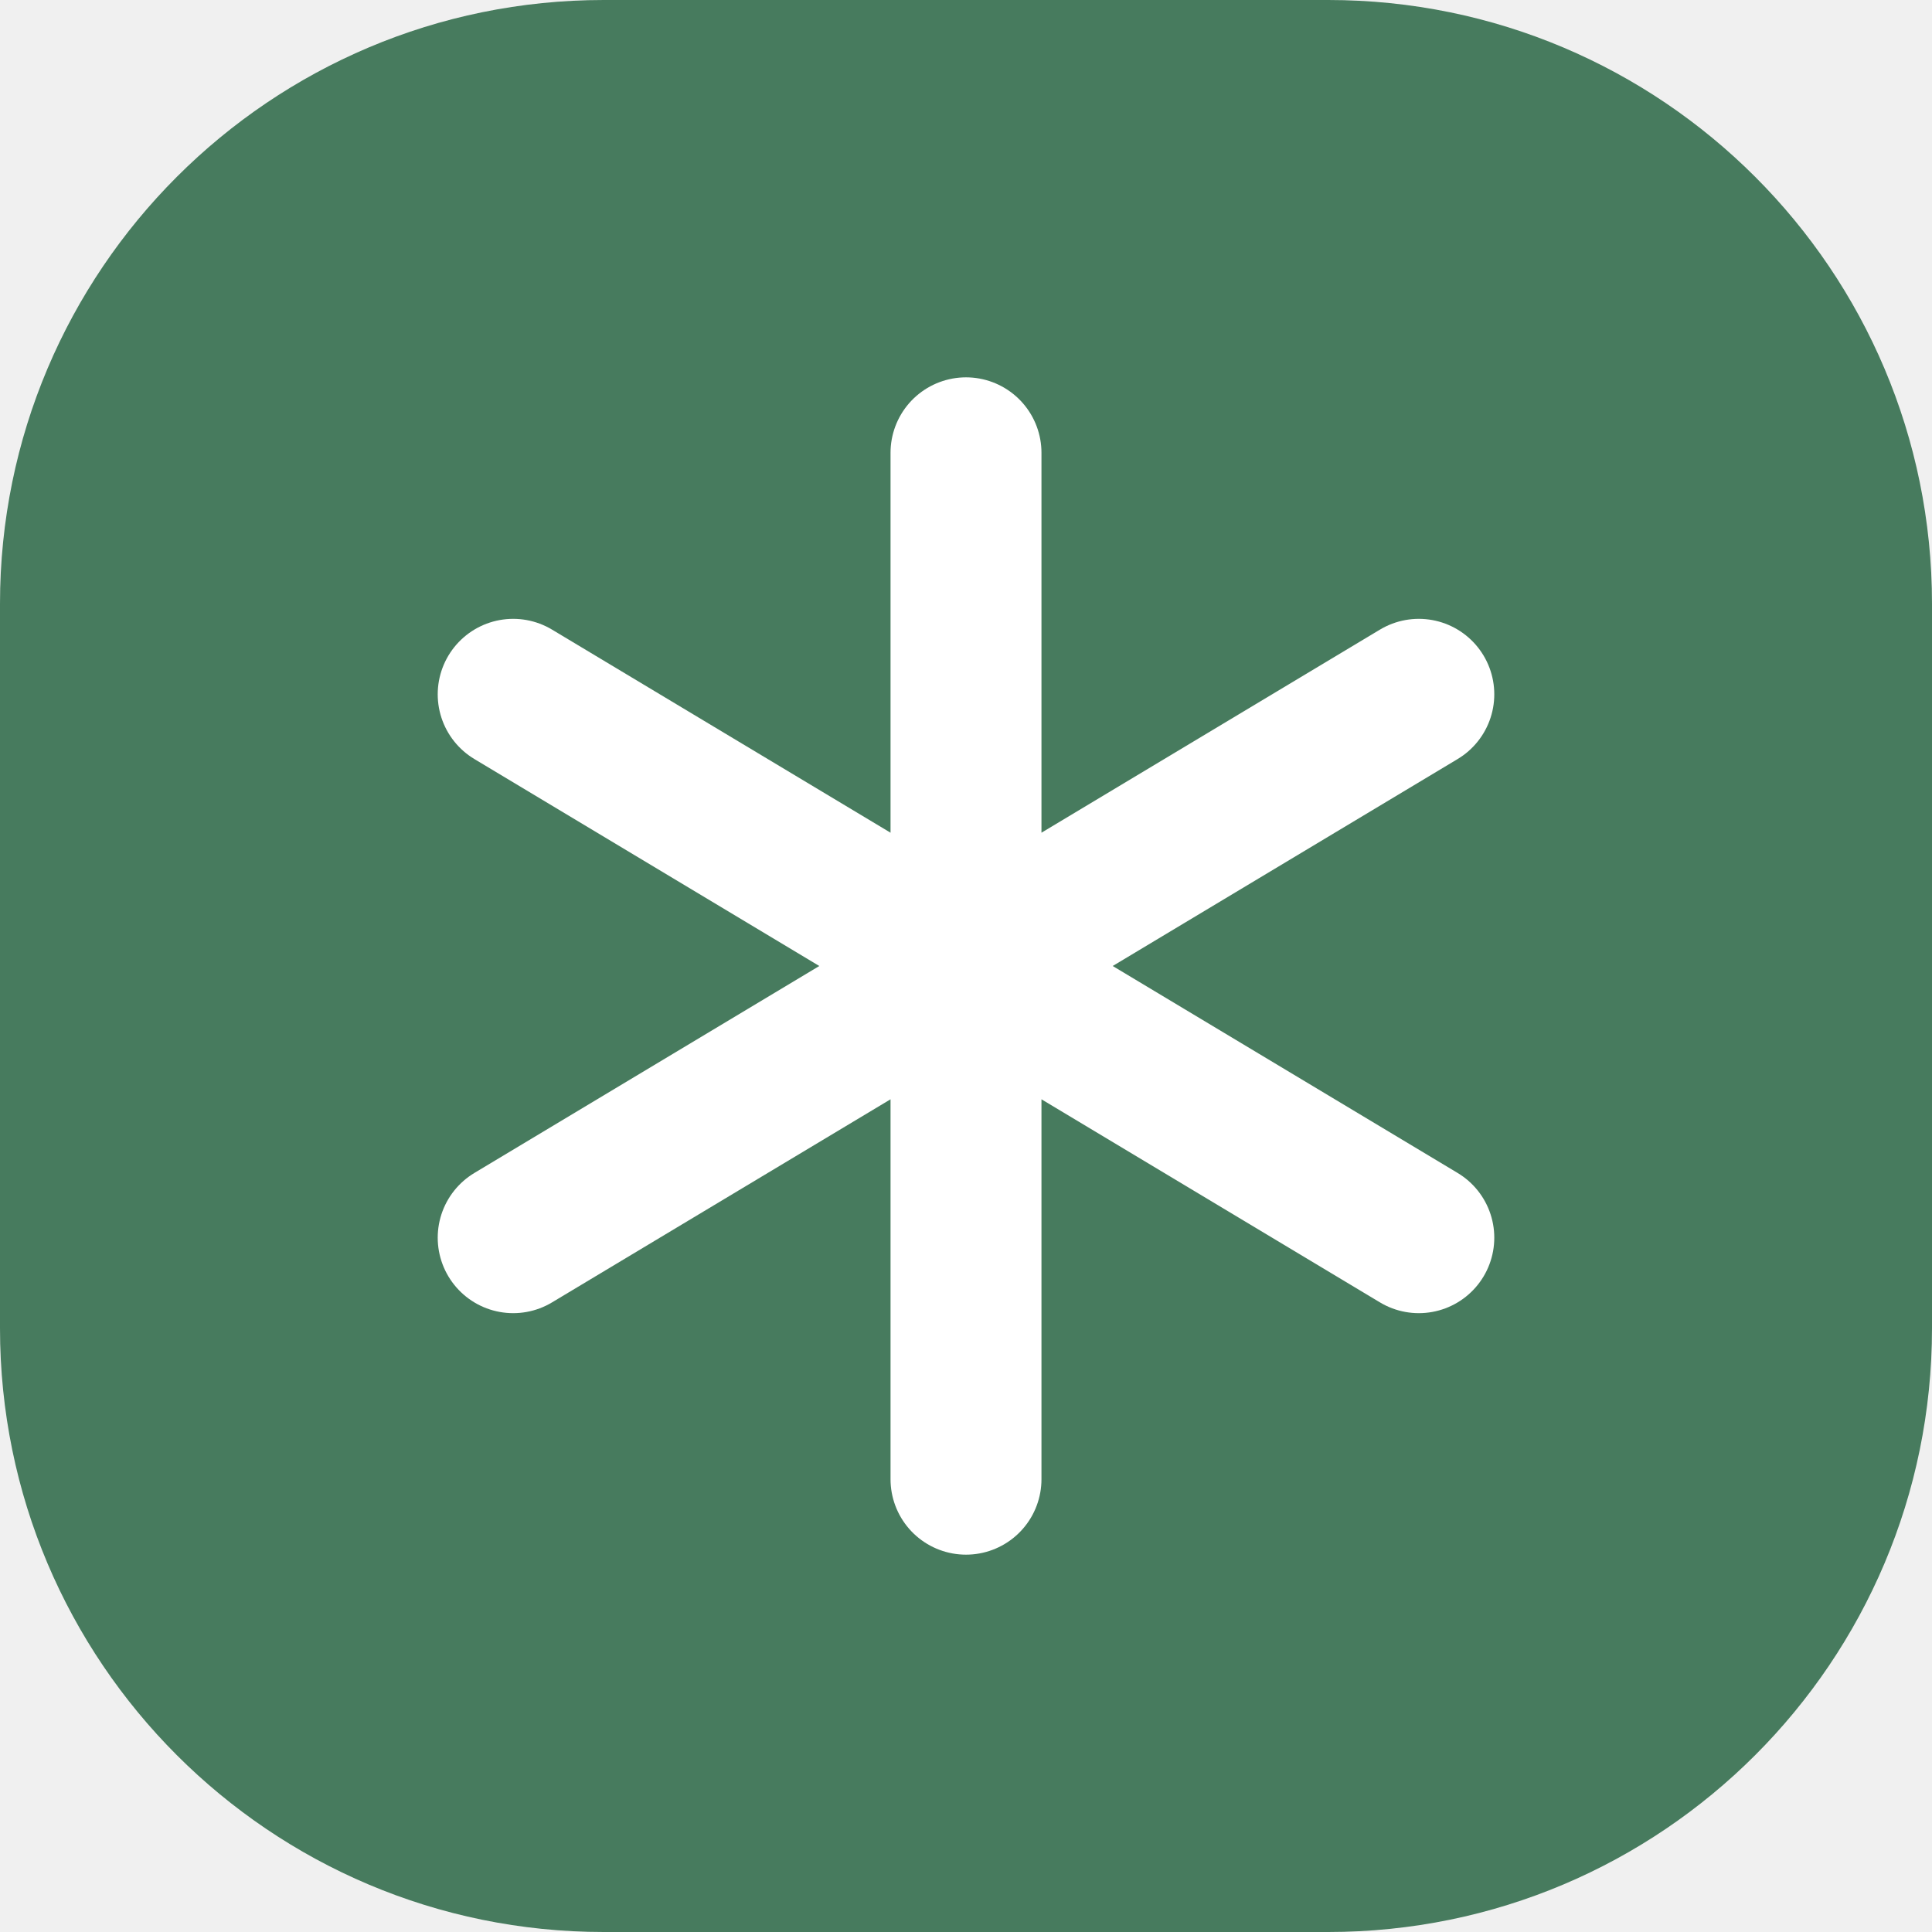
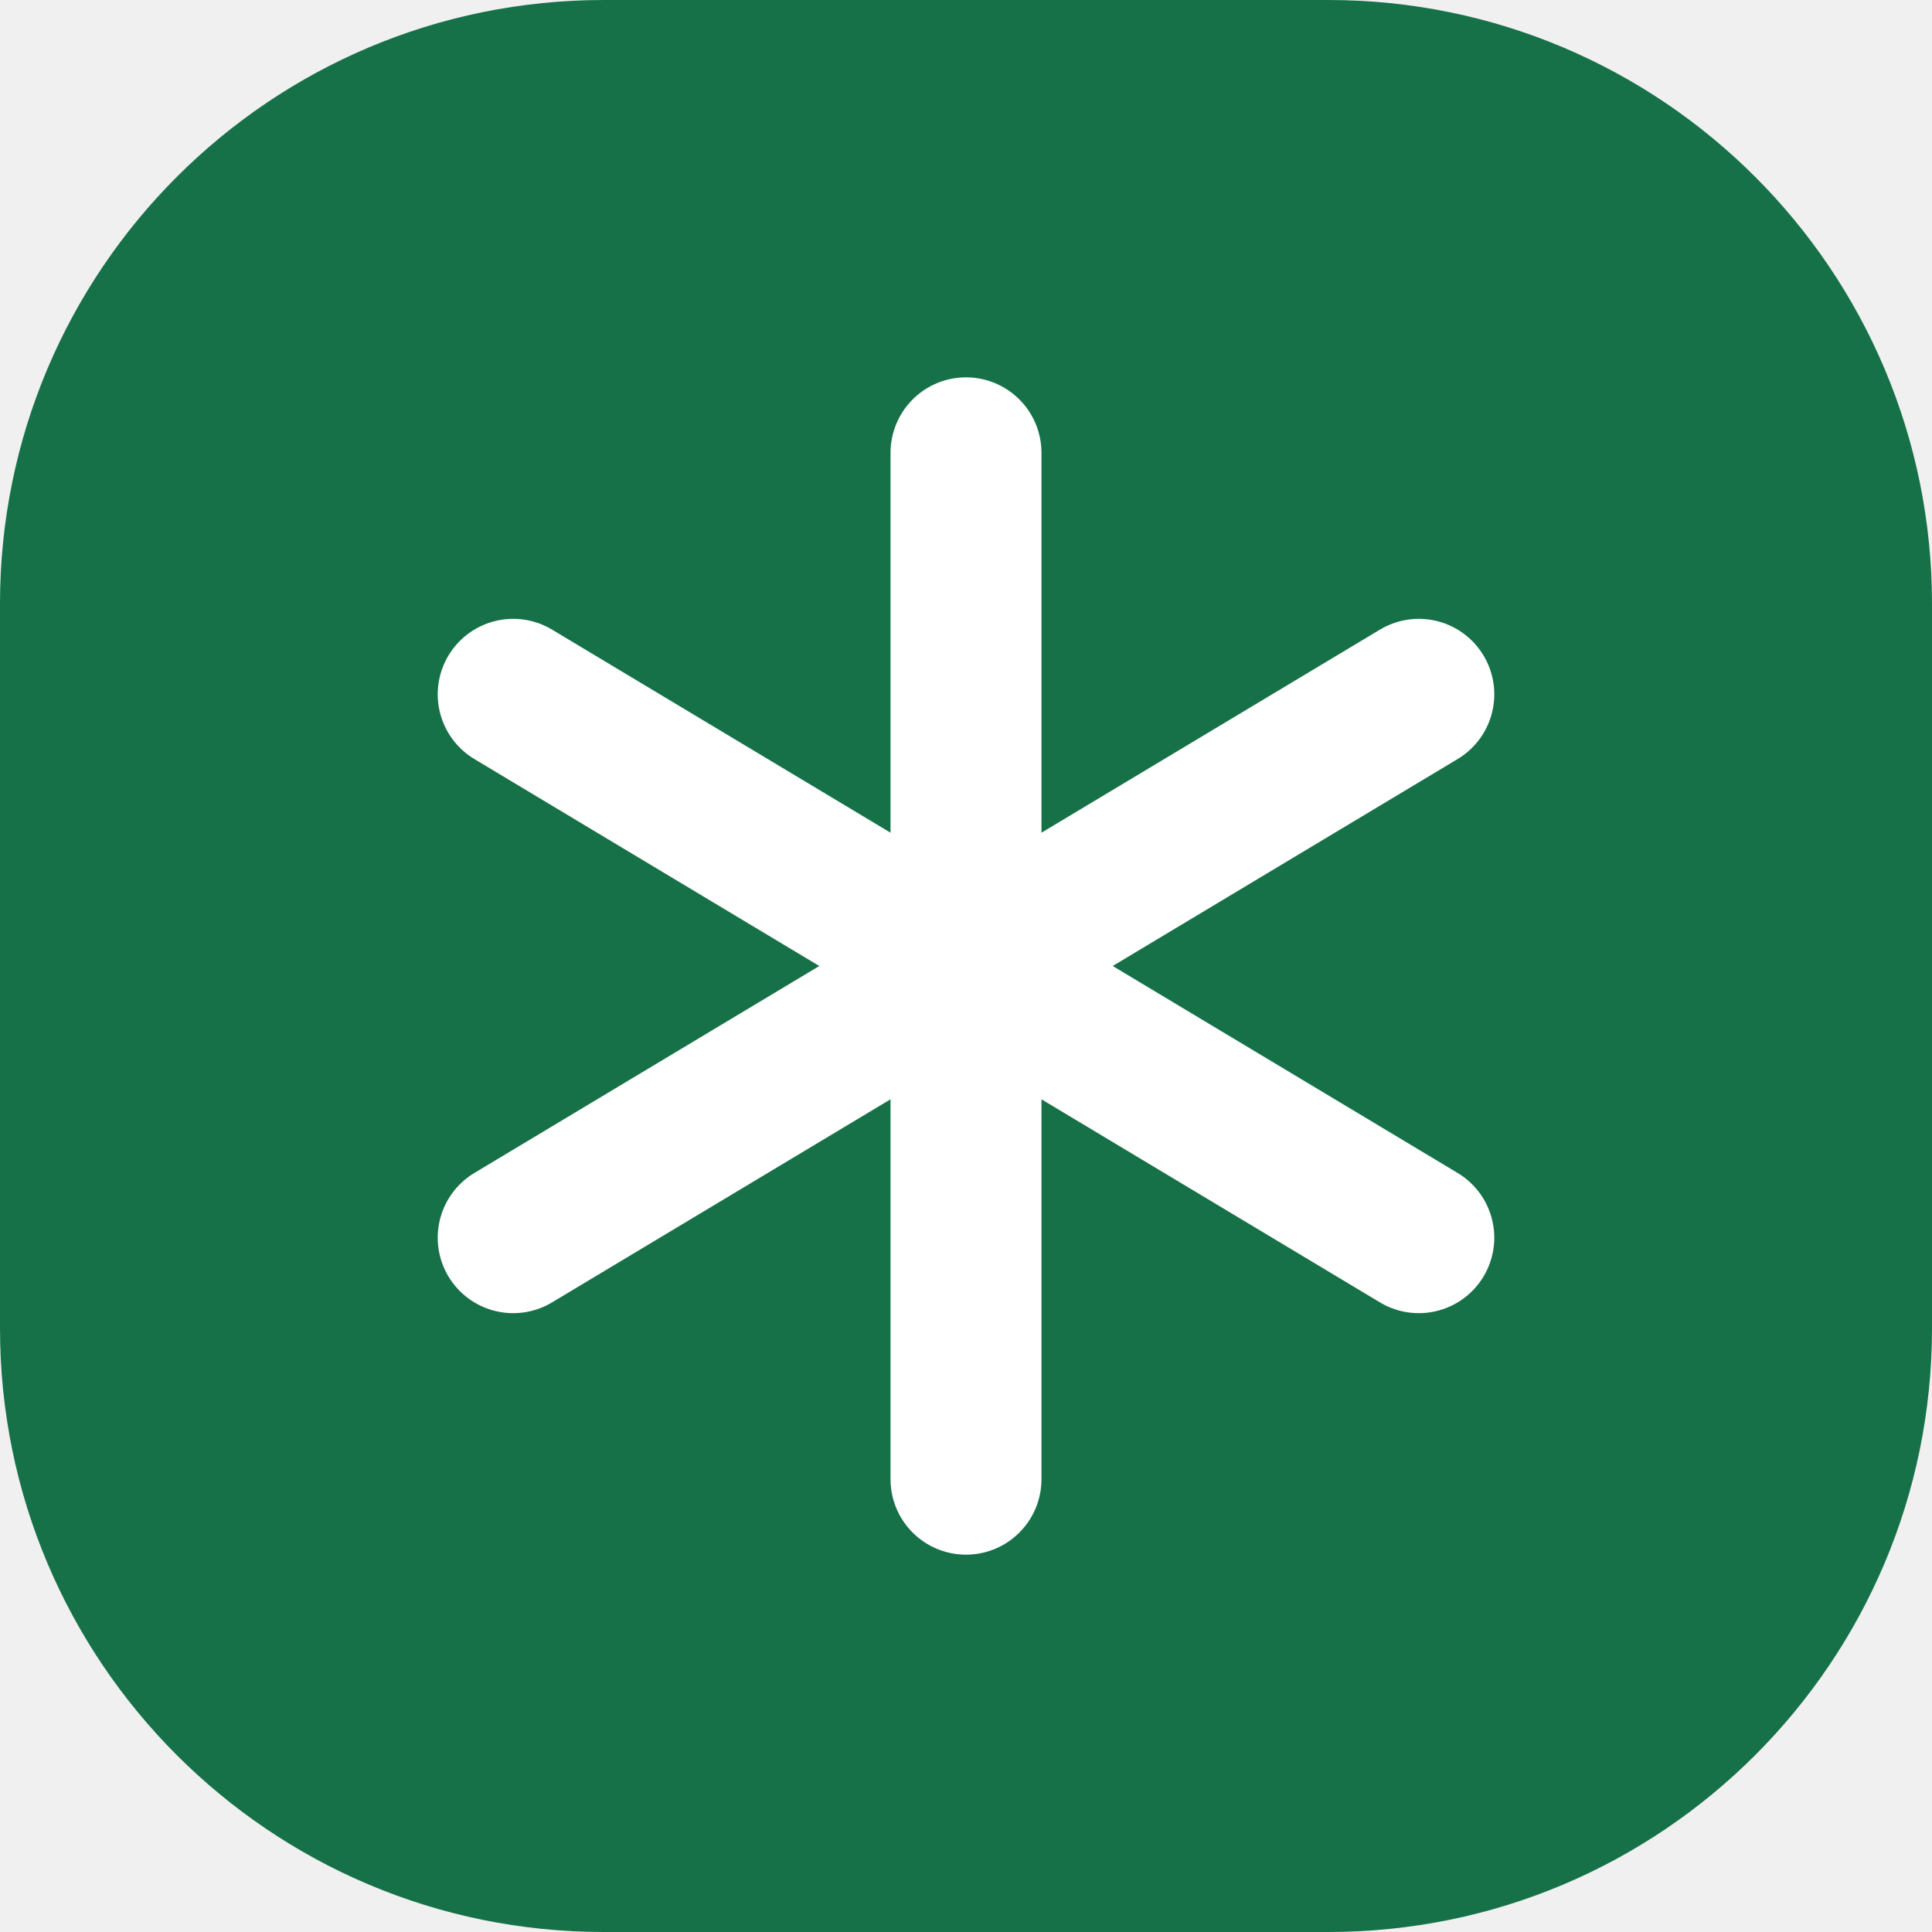
<svg xmlns="http://www.w3.org/2000/svg" viewBox="0 0 64 64">
-   <rect width="64" height="64" rx="20" fill="#477b5e" />
+   <rect width="64" height="64" rx="20" fill="#167148" />
  <g stroke="#fff" stroke-width="5" stroke-linecap="round">
    <path d="M32 15v34M17 23l30 18M17 41l30-18" />
  </g>
</svg>
